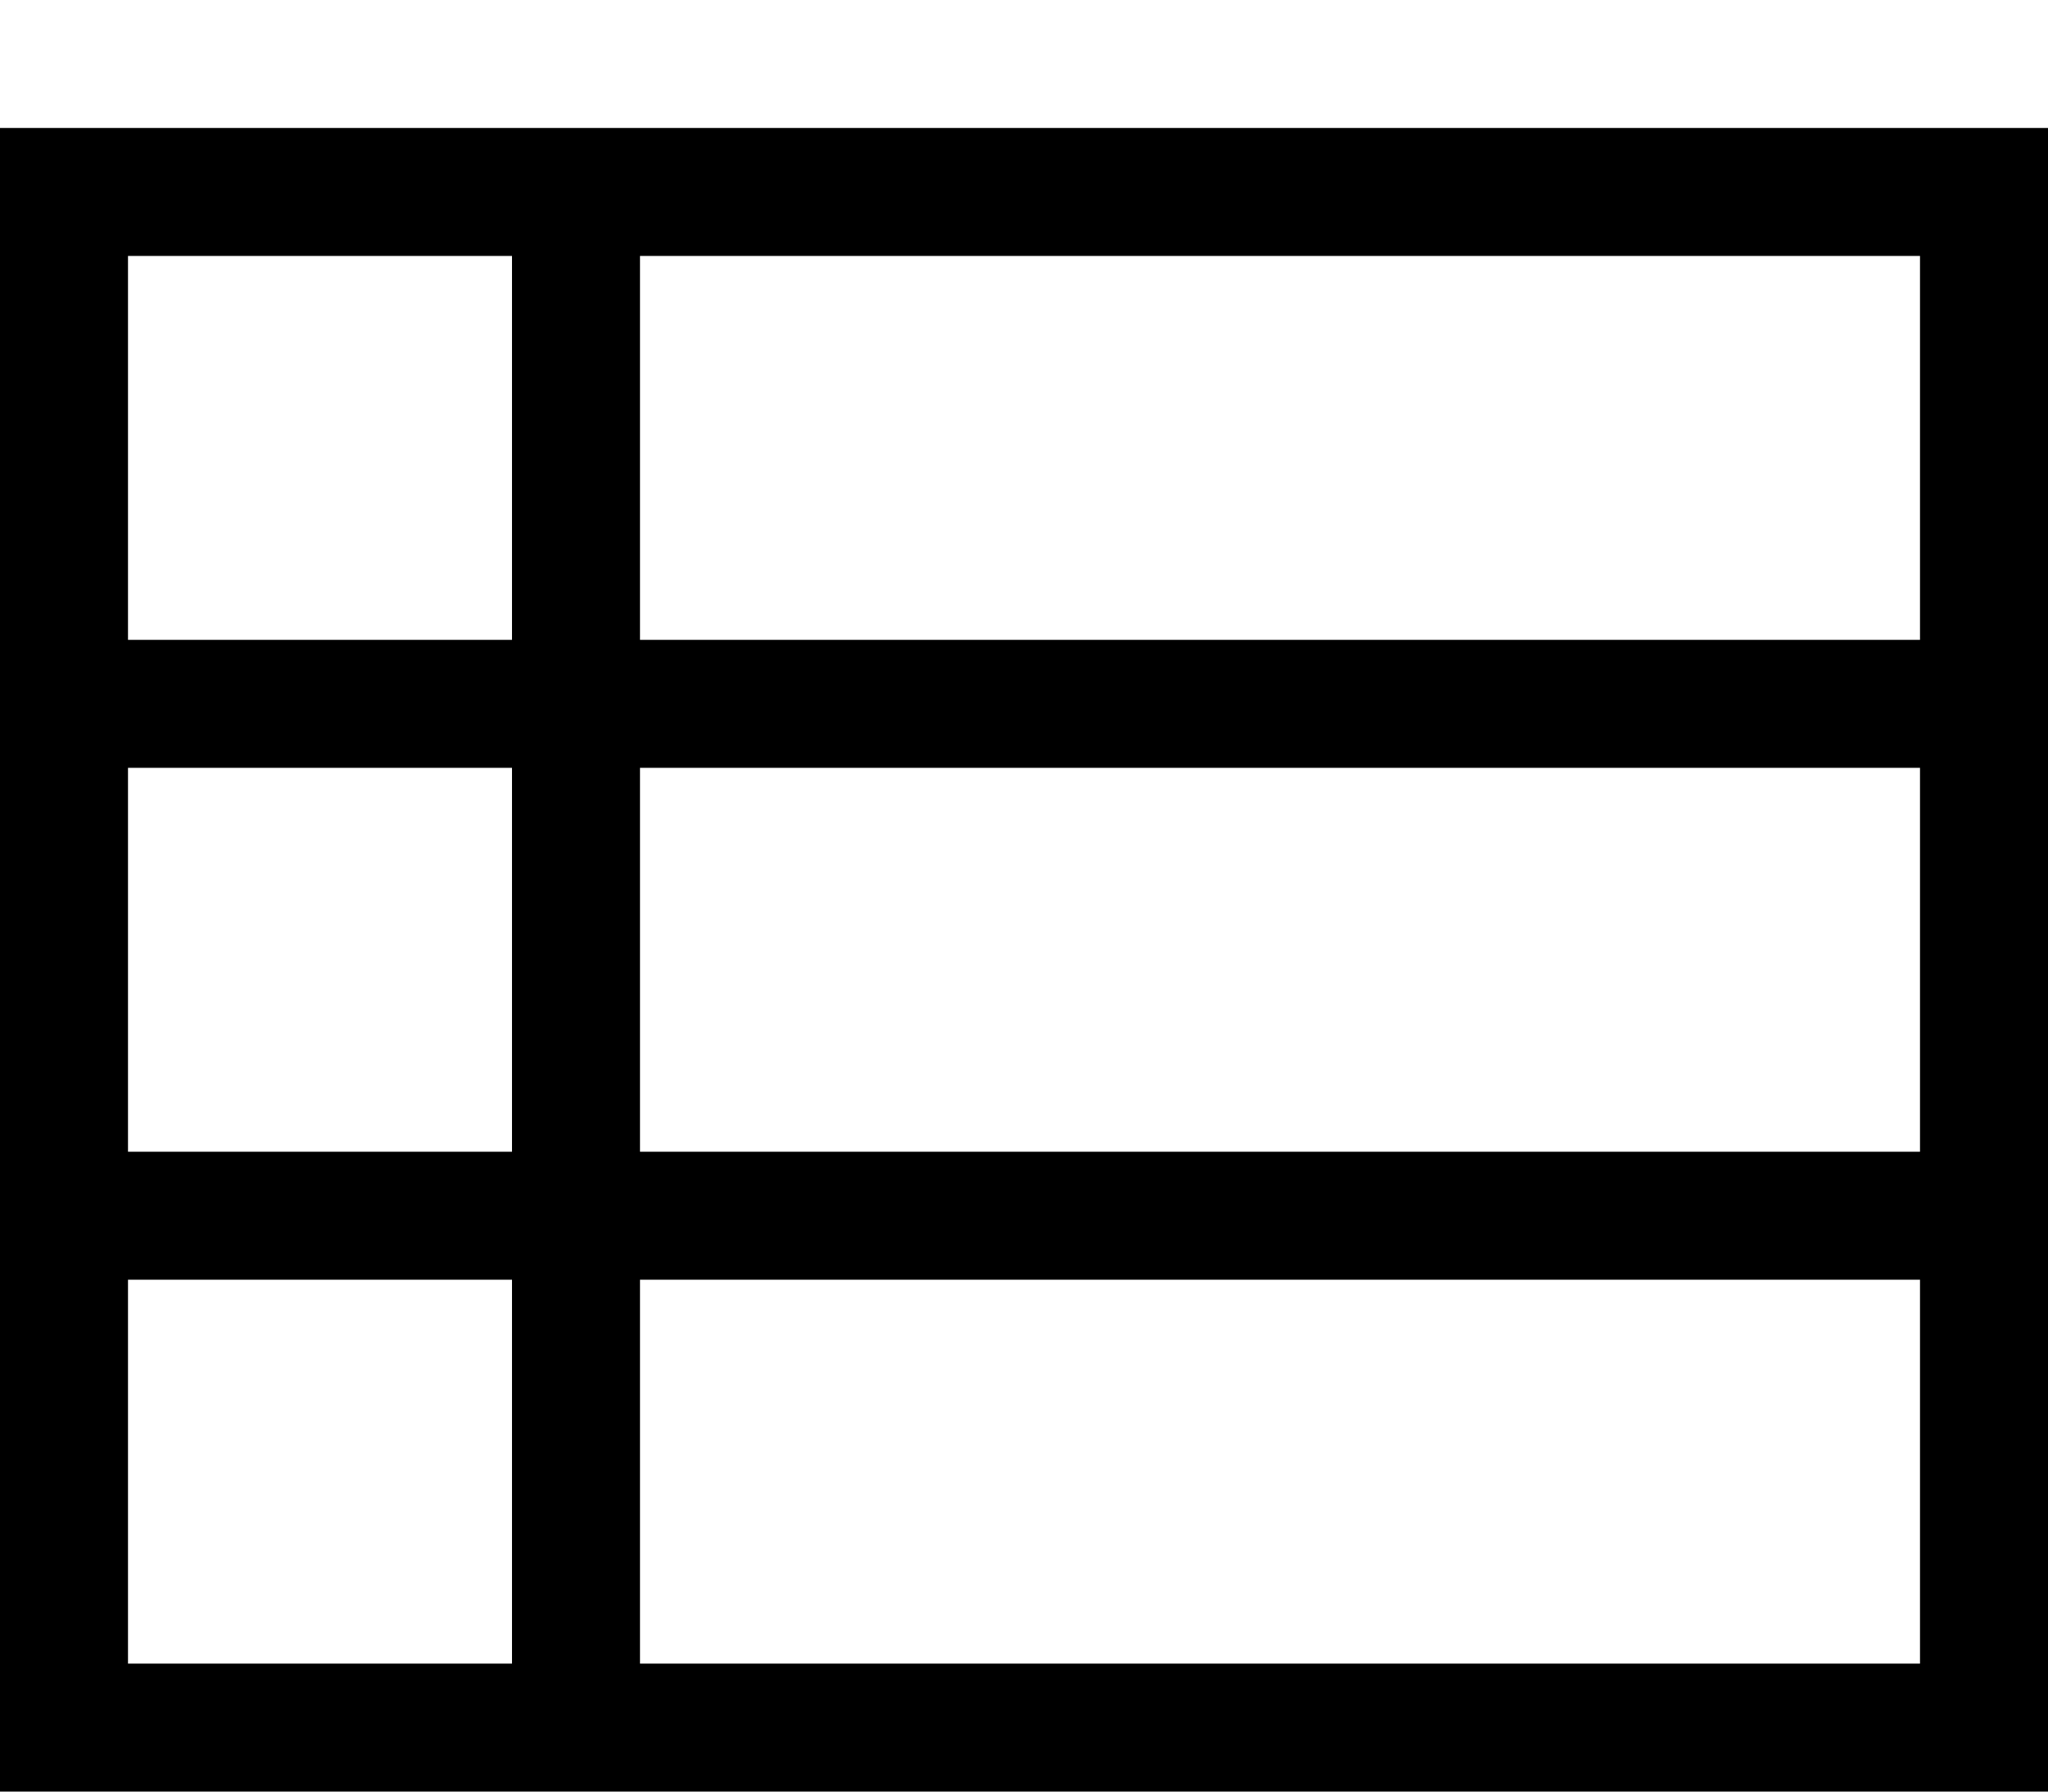
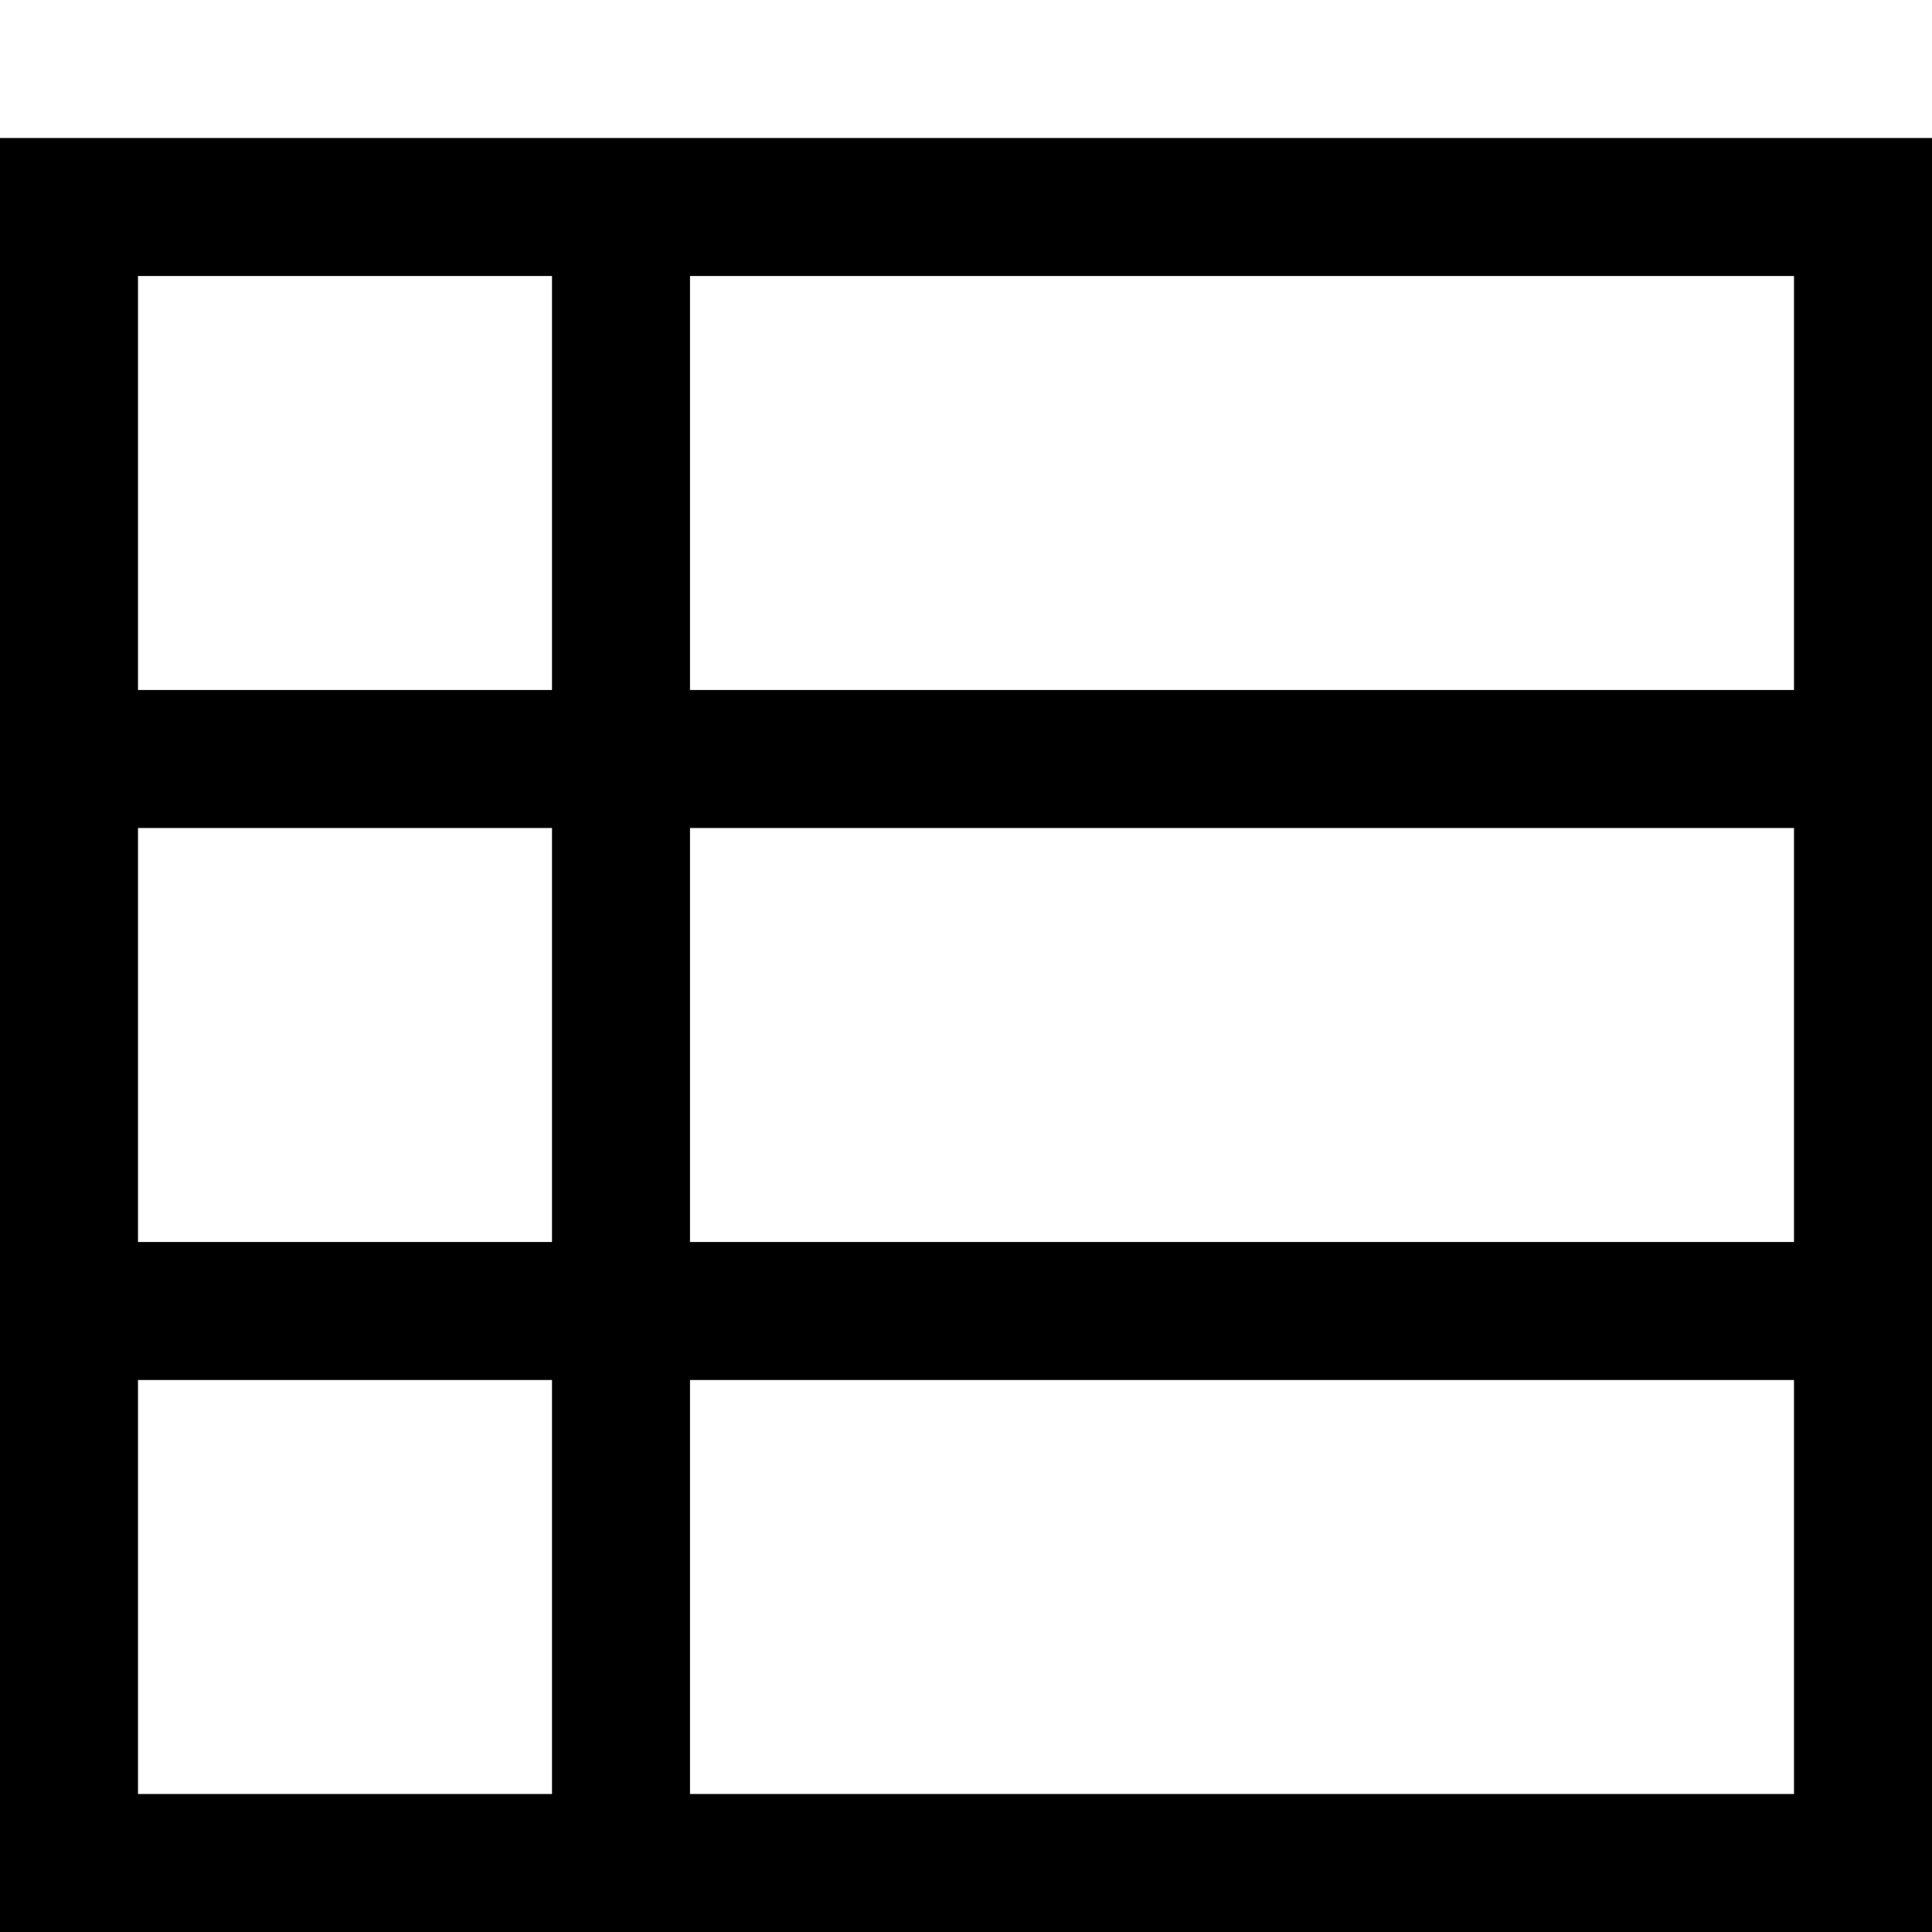
- <svg xmlns="http://www.w3.org/2000/svg" width="512" height="448" viewBox="0 0 512 448" id="svg2" version="1.1">
-   <defs id="defs4" />
-   <g id="layer1" transform="translate(0,-604.3622)">
-     <path style="fill-opacity:1;stroke:none;stroke-width:64;stroke-miterlimit:4;stroke-dasharray:none;stroke-opacity:1" d="M 0 32 L 0 64 L 0 160 L 0 192 L 0 288 L 0 320 L 0 416 L 0 448 L 32 448 L 128 448 L 160 448 L 480 448 L 512 448 L 512 416 L 512 32 L 32 32 L 0 32 z M 32 64 L 128 64 L 128 160 L 32 160 L 32 64 z M 160 64 L 480 64 L 480 160 L 160 160 L 160 64 z M 32 192 L 128 192 L 128 288 L 32 288 L 32 192 z M 160 192 L 480 192 L 480 288 L 160 288 L 160 192 z M 32 320 L 128 320 L 128 416 L 32 416 L 32 320 z M 160 320 L 480 320 L 480 416 L 160 416 L 160 320 z " transform="translate(0,604.3622)" id="rect3334" />
-   </g>
+ <svg xmlns="http://www.w3.org/2000/svg" viewBox="0 0 448 448" enable-background="new 0 0 448 448">
+   <path d="M0 32v416h448v-416h-448zm32 32h96v96h-96v-96zm0 128h96v96h-96v-96zm0 224v-96h96v96h-96zm384 0h-256v-96h256v96zm0-128h-256v-96h256v96zm0-128h-256v-96h256v96z" />
</svg>
